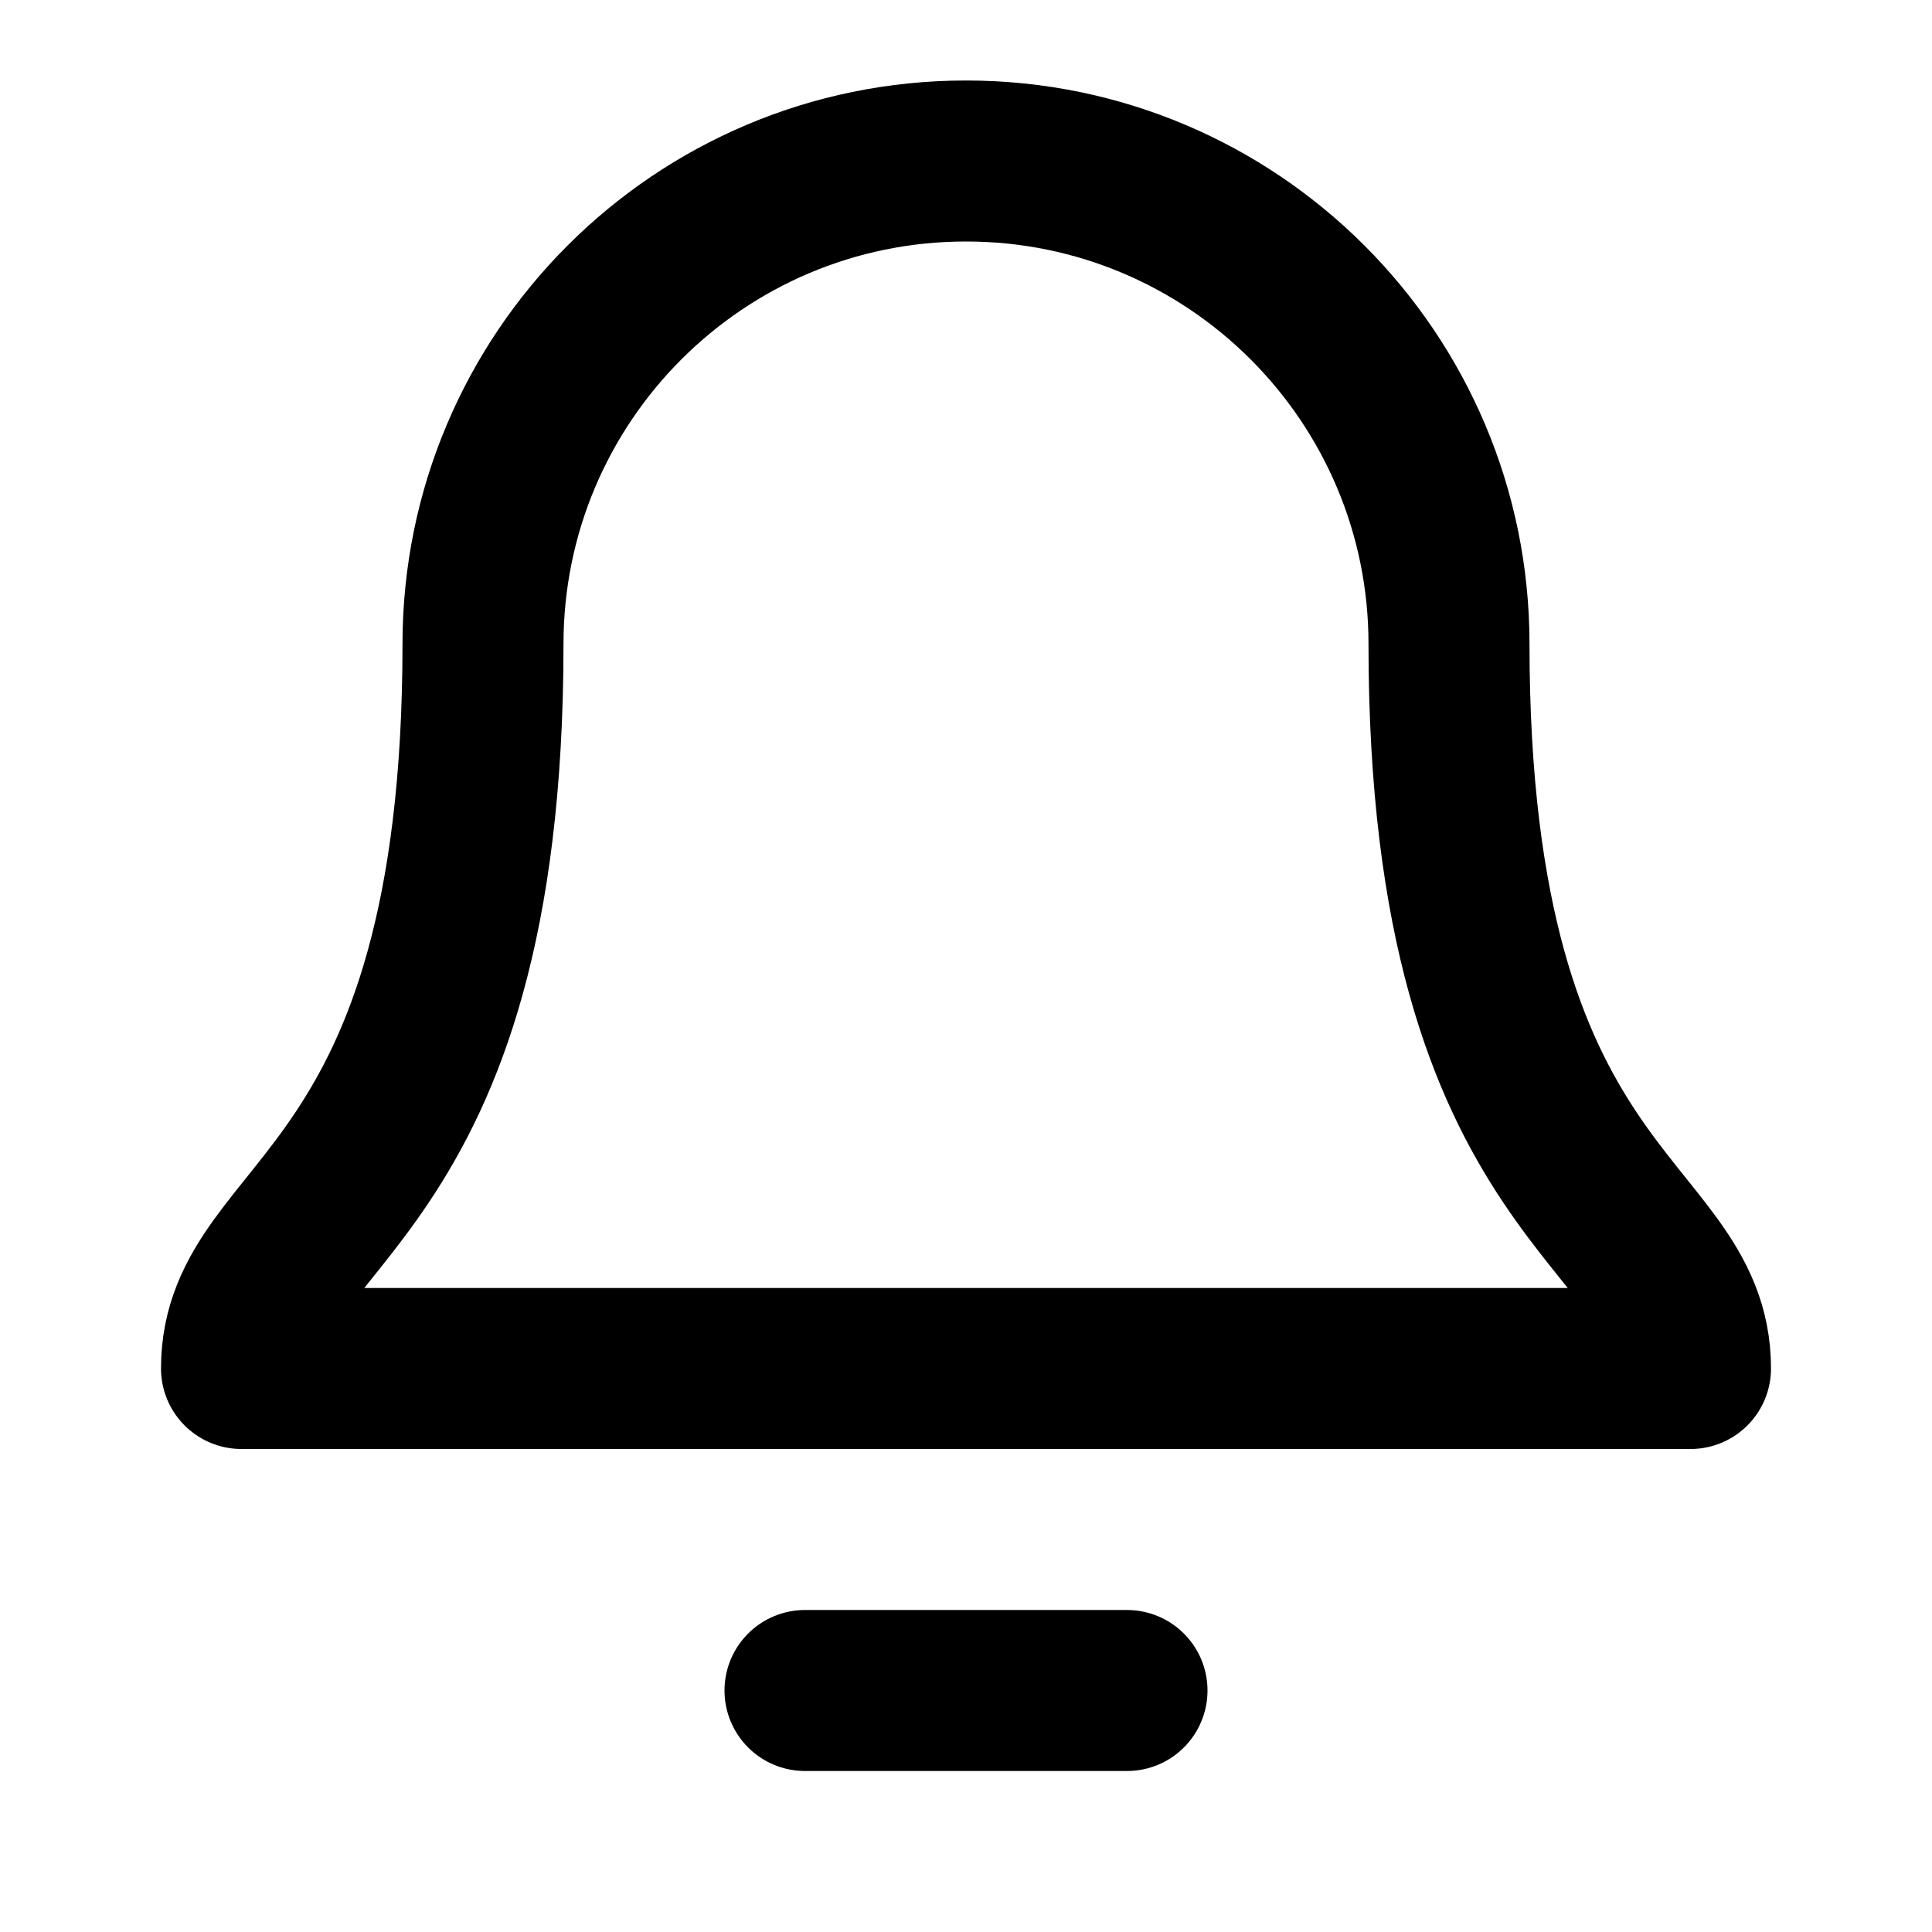
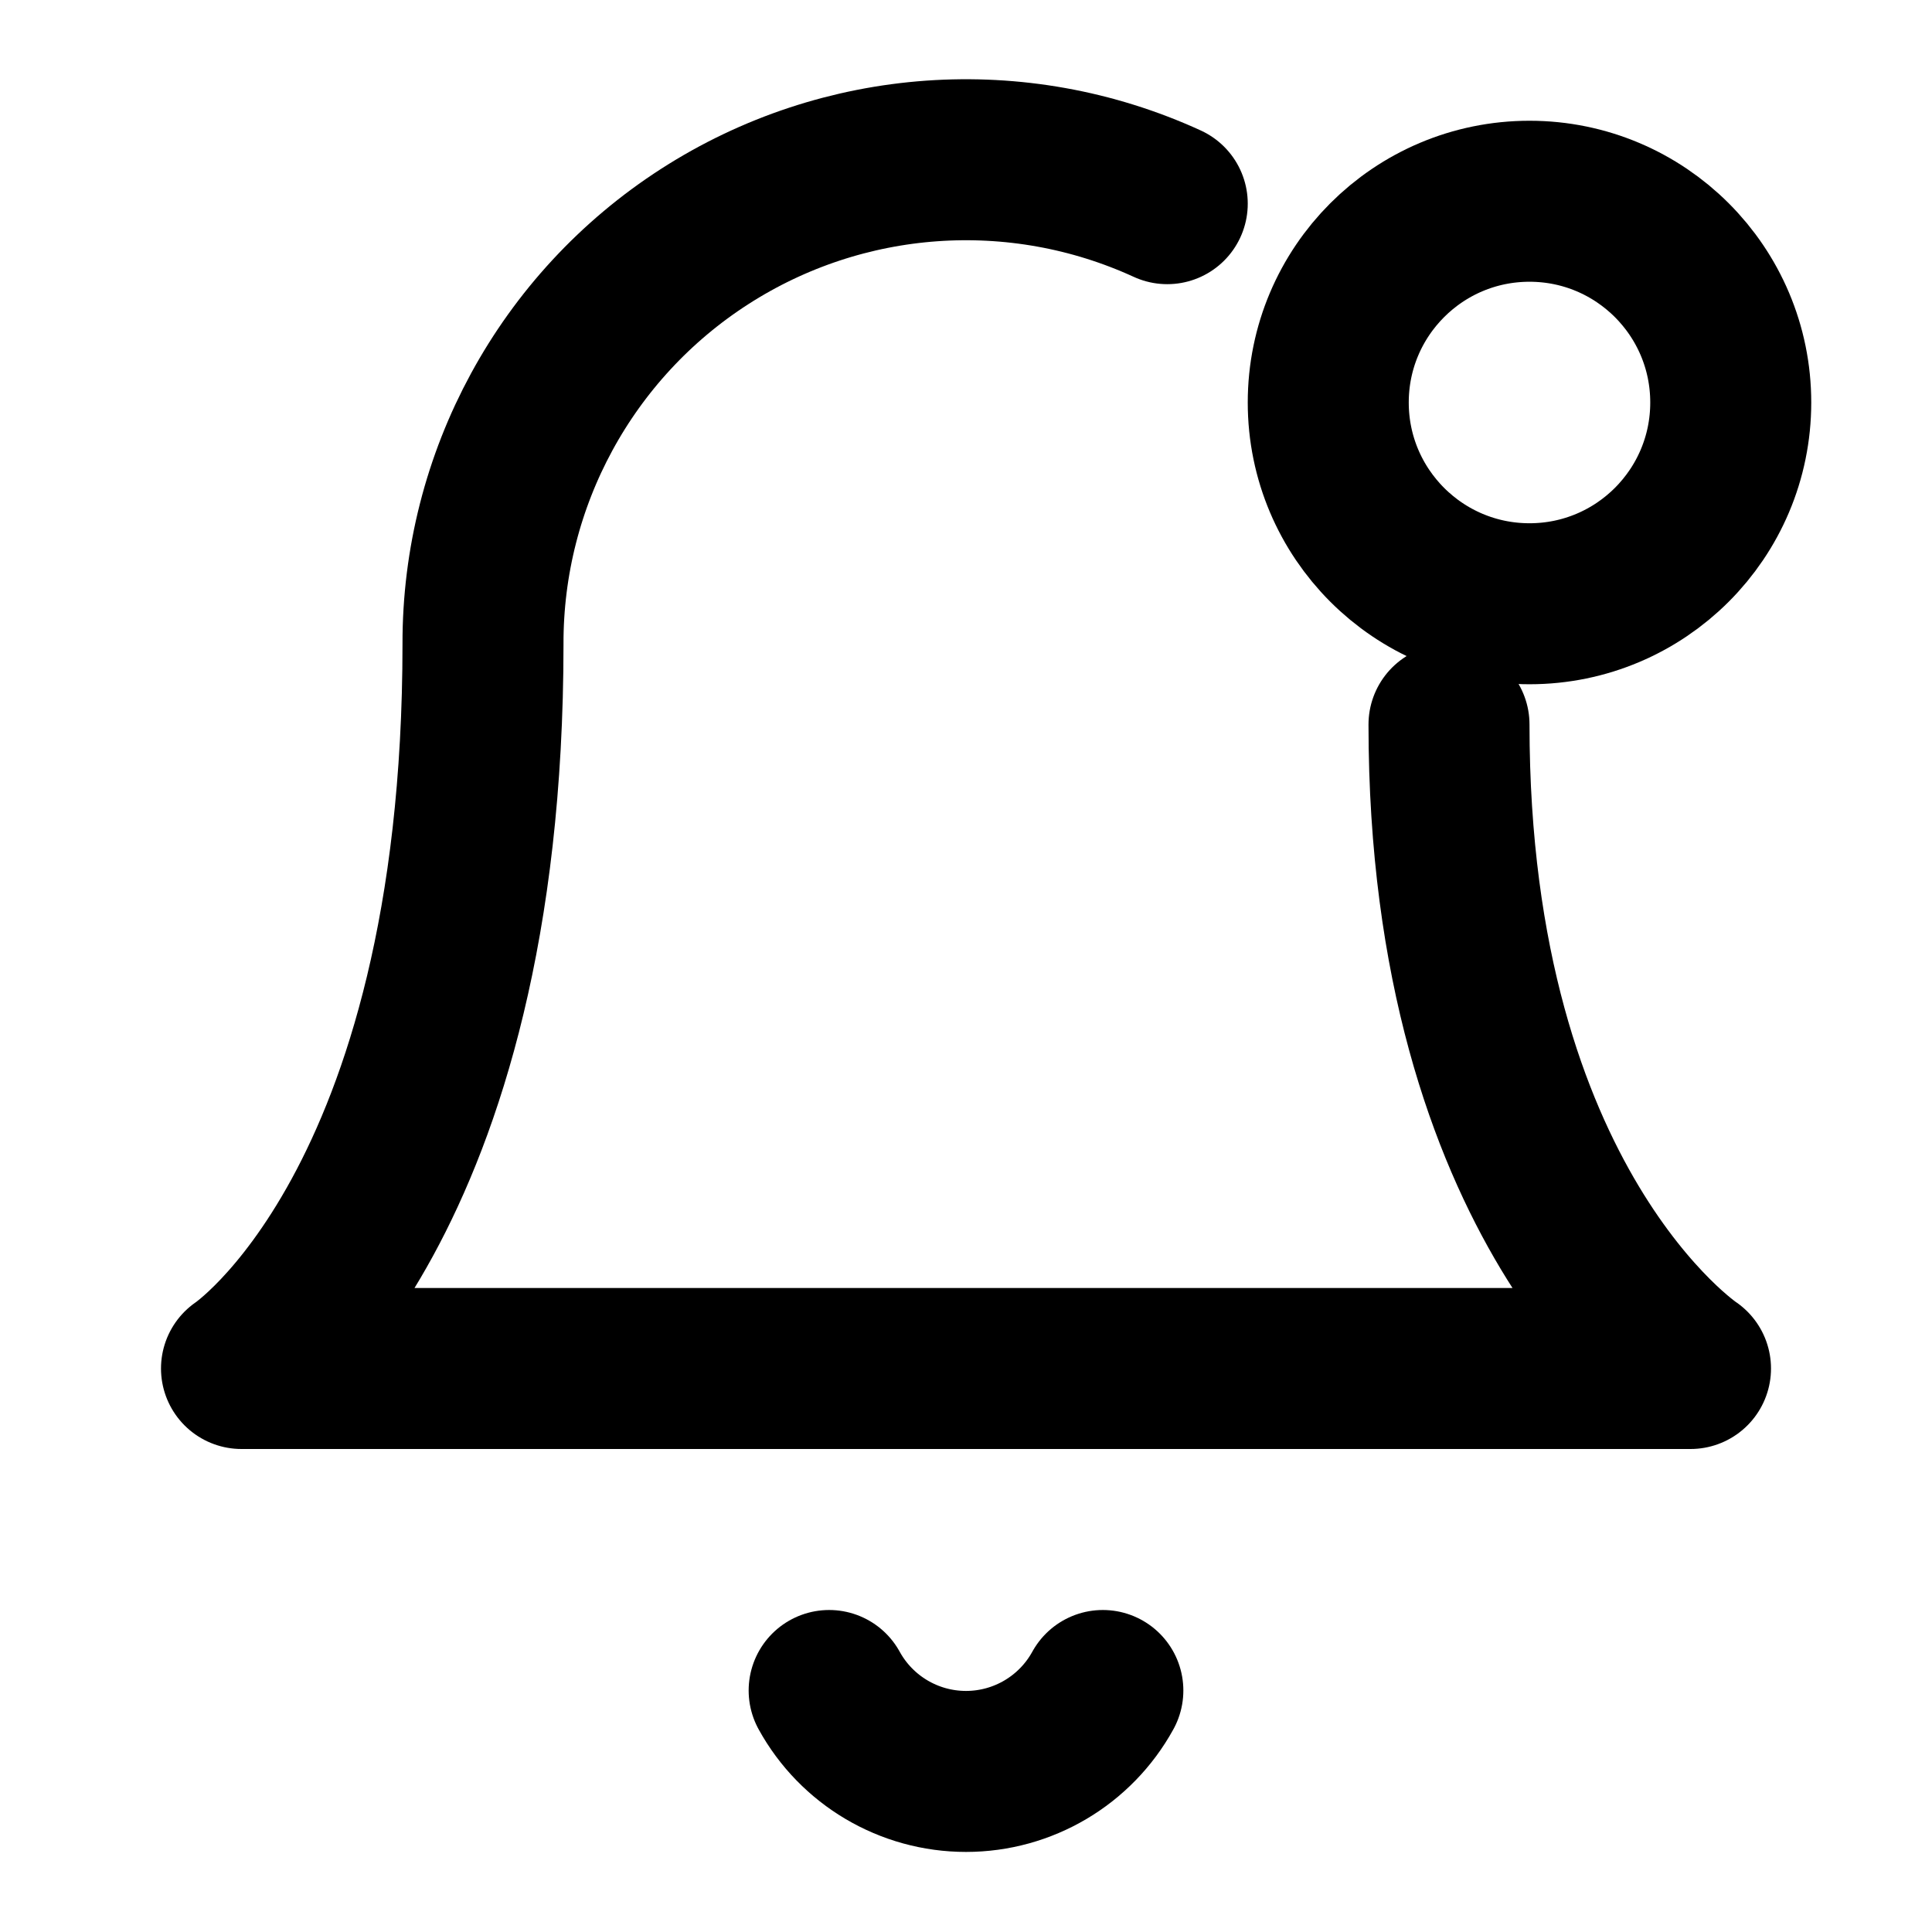
<svg xmlns="http://www.w3.org/2000/svg" viewBox="0 0 24 24" fill="none" stroke="currentColor" stroke-width="2" stroke-linecap="round" stroke-linejoin="round">
-   <path d="M18 8a6 6 0 0 0-12 0c0 7-3 7-3 9h18c0-2-3-2-3-9M10 21h4" />
+   <path d="M10.3 21a1.94 1.94 0 0 0 3.4 0M6 8a6 6 0 0 1 8.5-5.47M18 9c0 6 3 8 3 8H3s3-2 3-9" />
+   <circle cx="19" cy="5" r="2.5" />
</svg>
